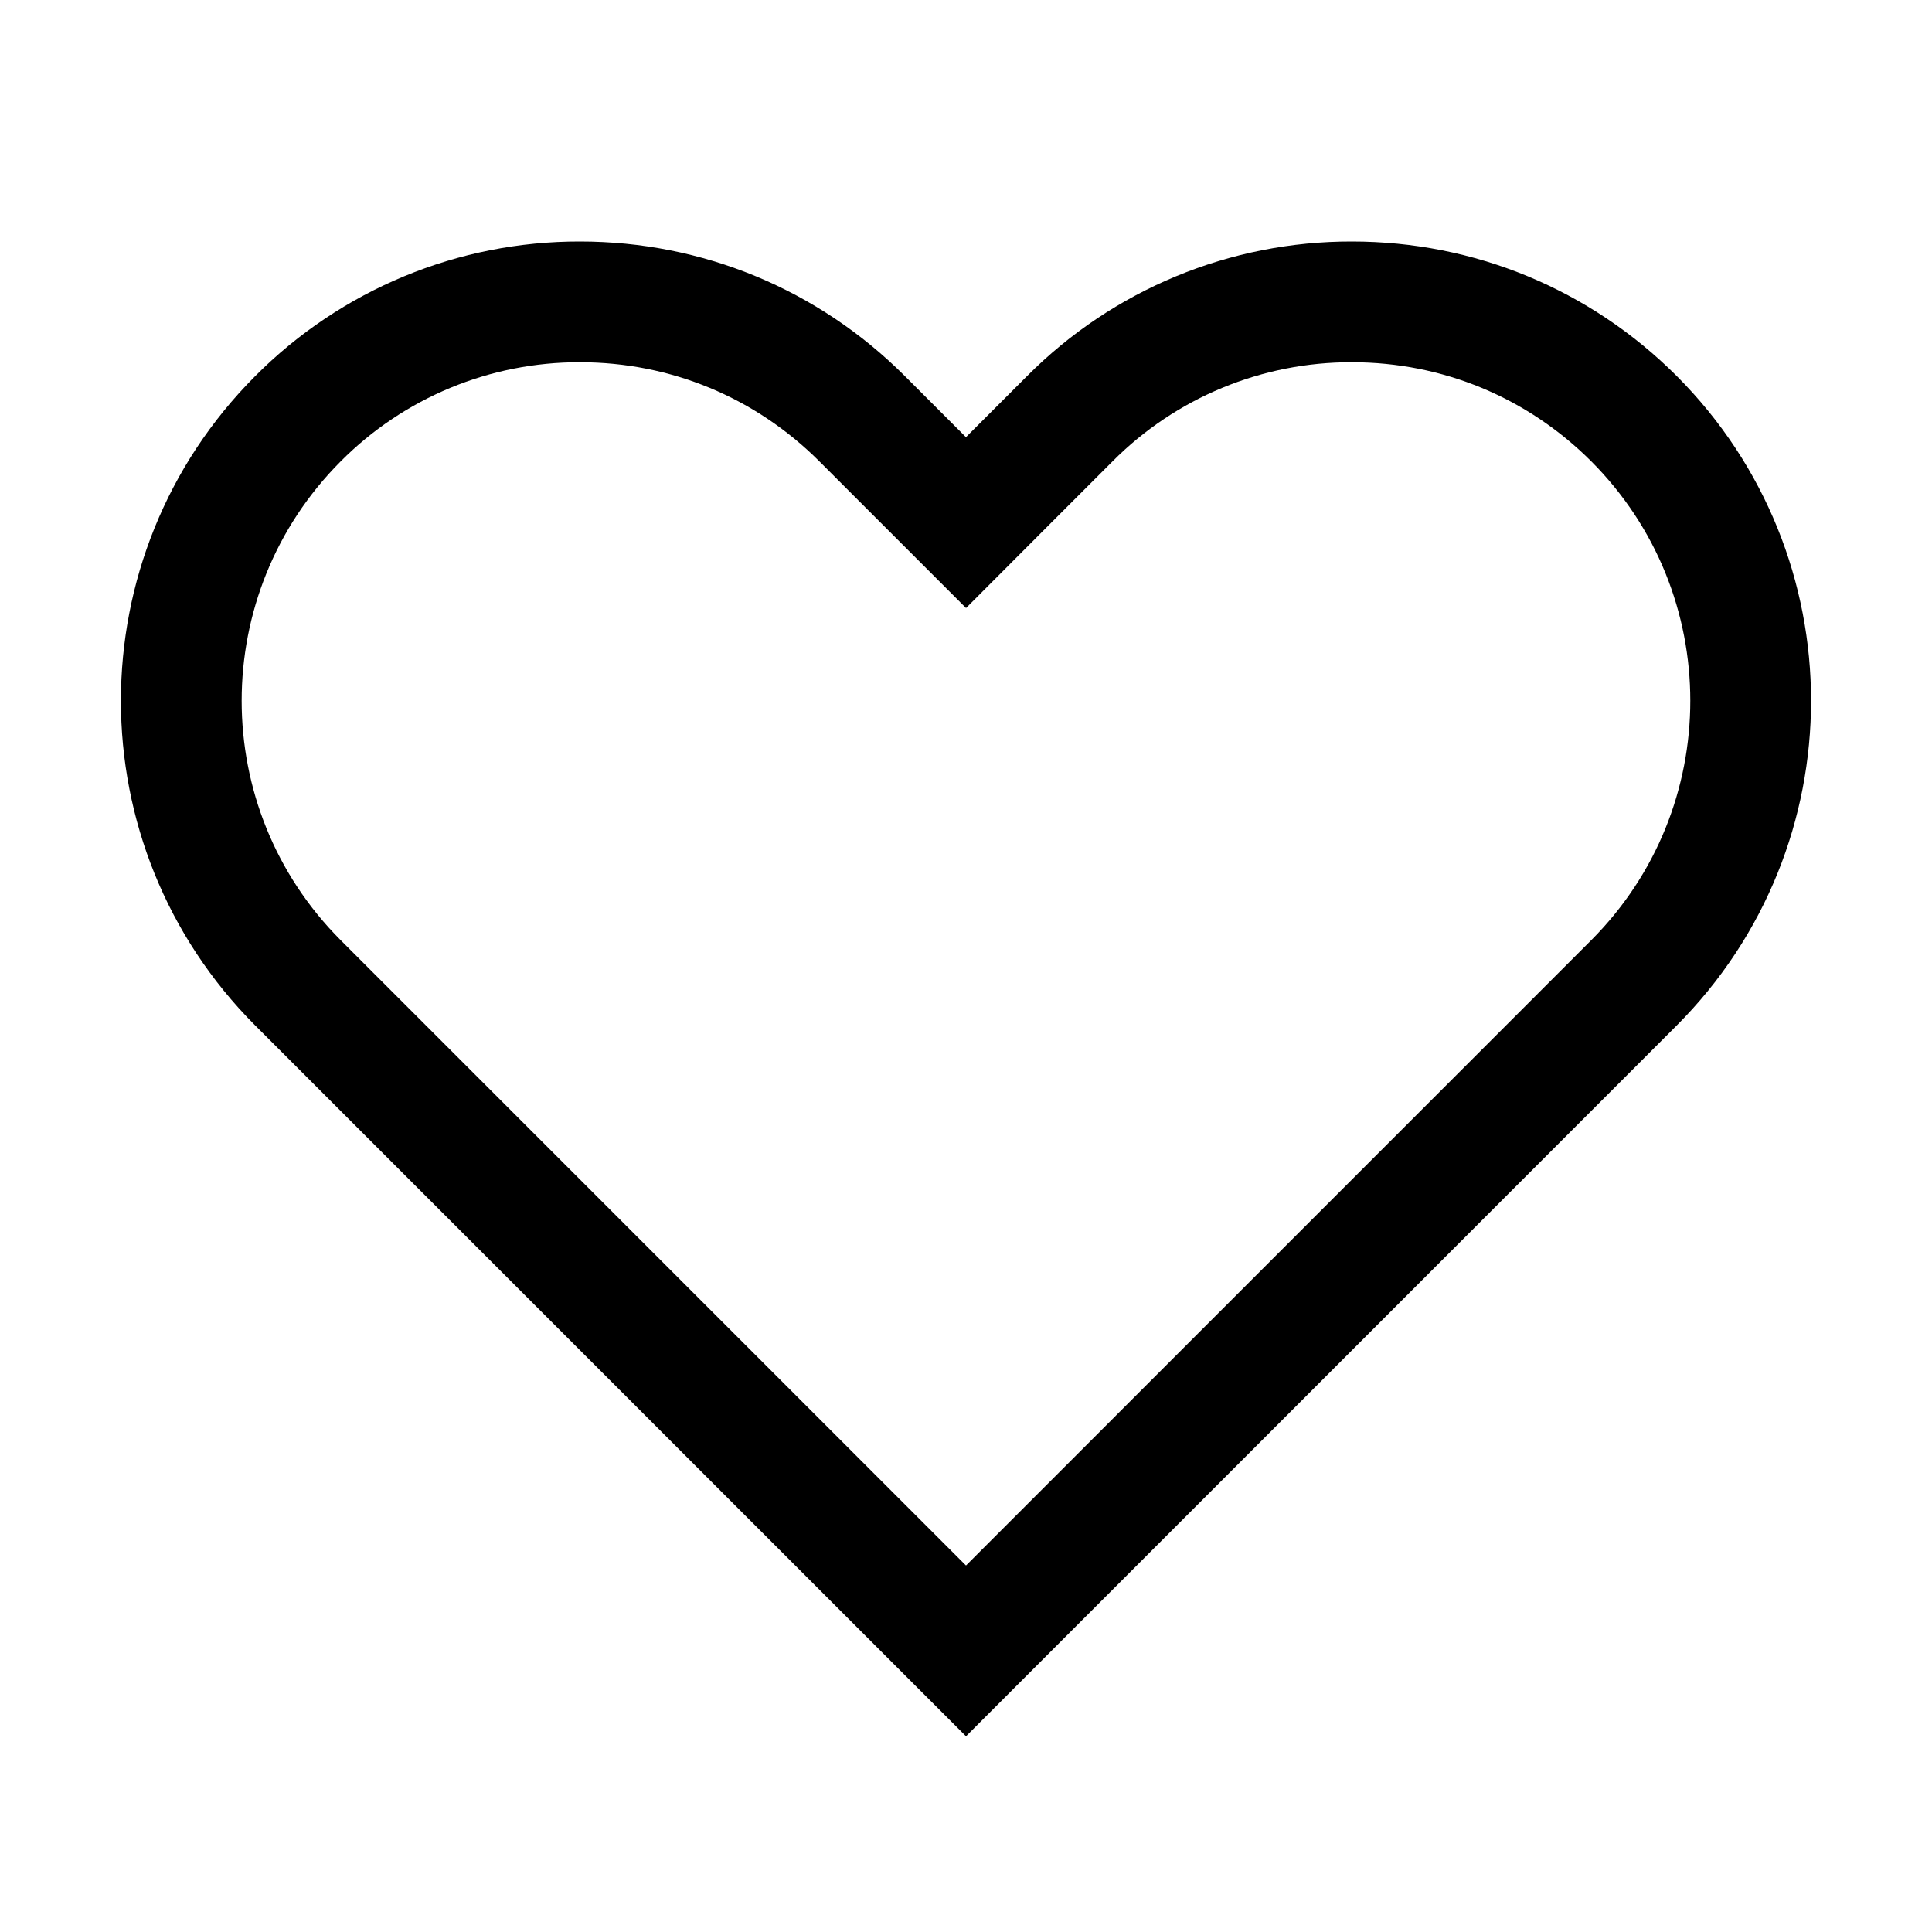
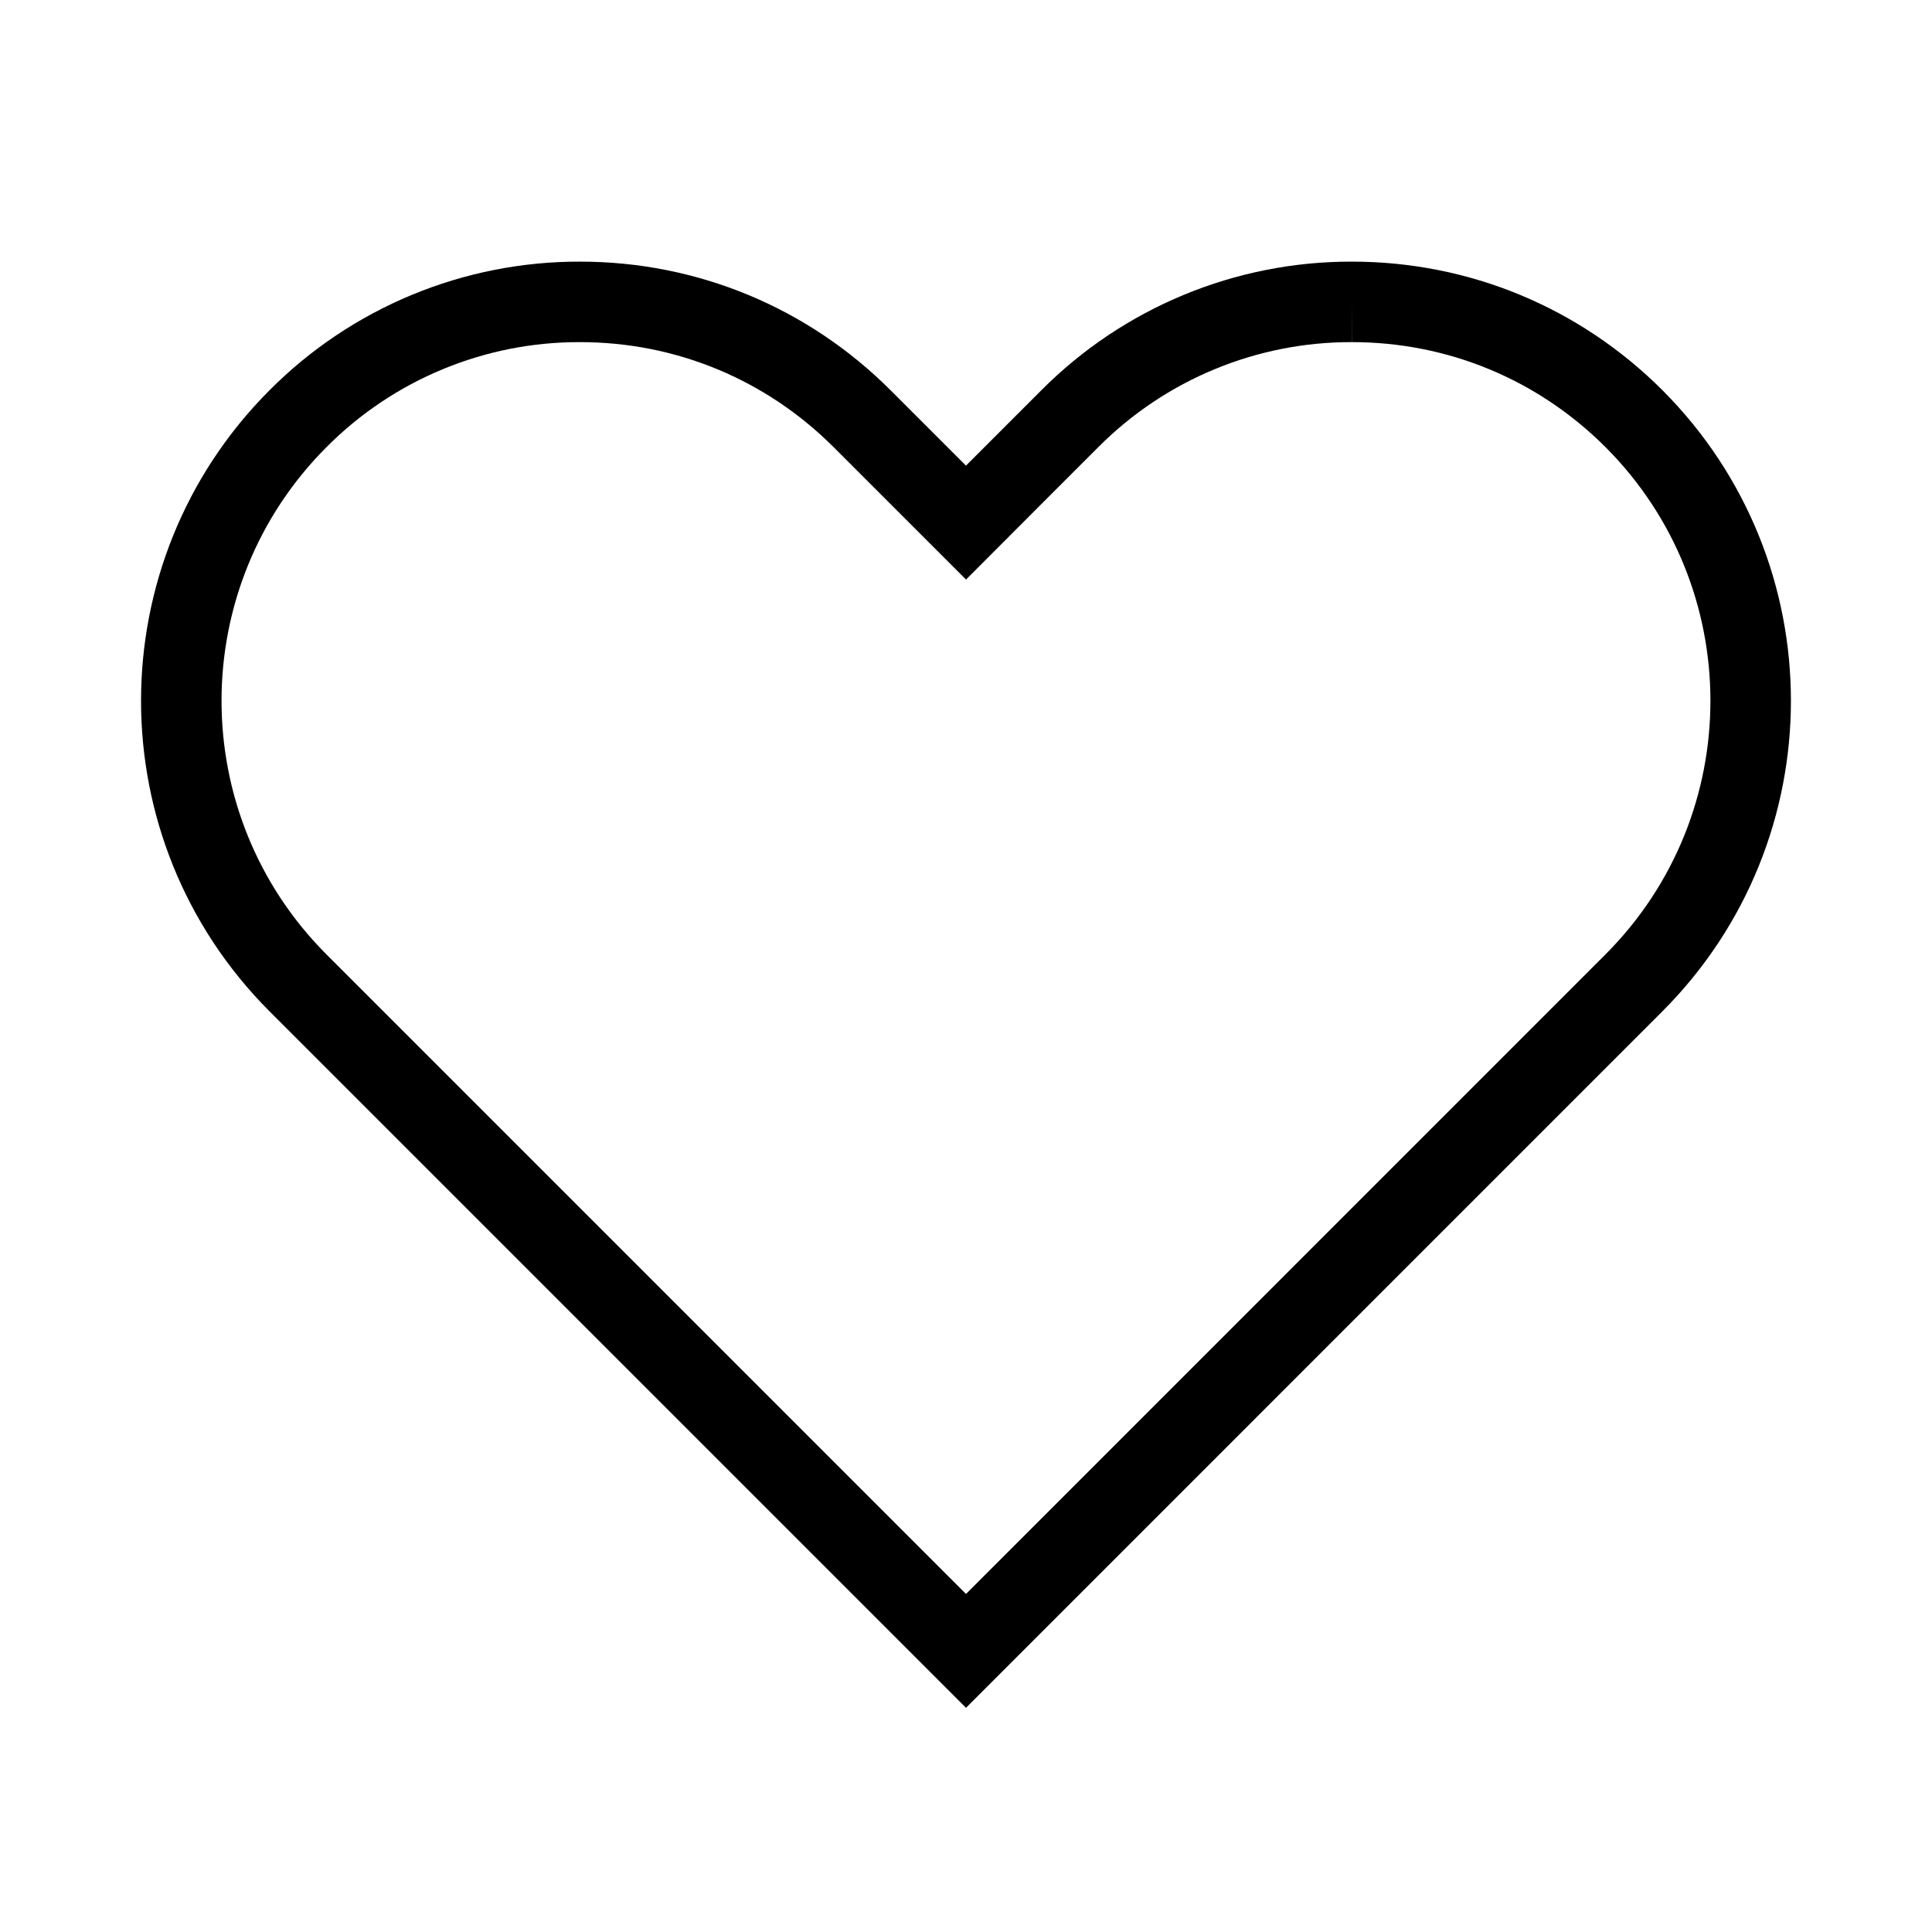
<svg xmlns="http://www.w3.org/2000/svg" aria-hidden="true" focusable="false" viewBox="0 0 24 24" role="img" width="24px" height="24px" fill="none">
  <style>
        path {
            stroke: currentColor; /* Use current color */
-             stroke-width: 1.5; /* Set stroke width */
+             strokeWidth: 1.5; /* Set stroke width */
        }
    </style>
  <path d="M16.794 3.75c1.324 0 2.568.516 3.504 1.451a4.96 4.96 0 010 7.008L12 20.508l-8.299-8.299a4.96 4.96 0 010-7.007A4.923 4.923 0 017.205 3.75c1.324 0 2.568.516 3.504 1.451l.76.76.531.531.53-.531.76-.76a4.926 4.926 0 013.504-1.451" />
</svg>
